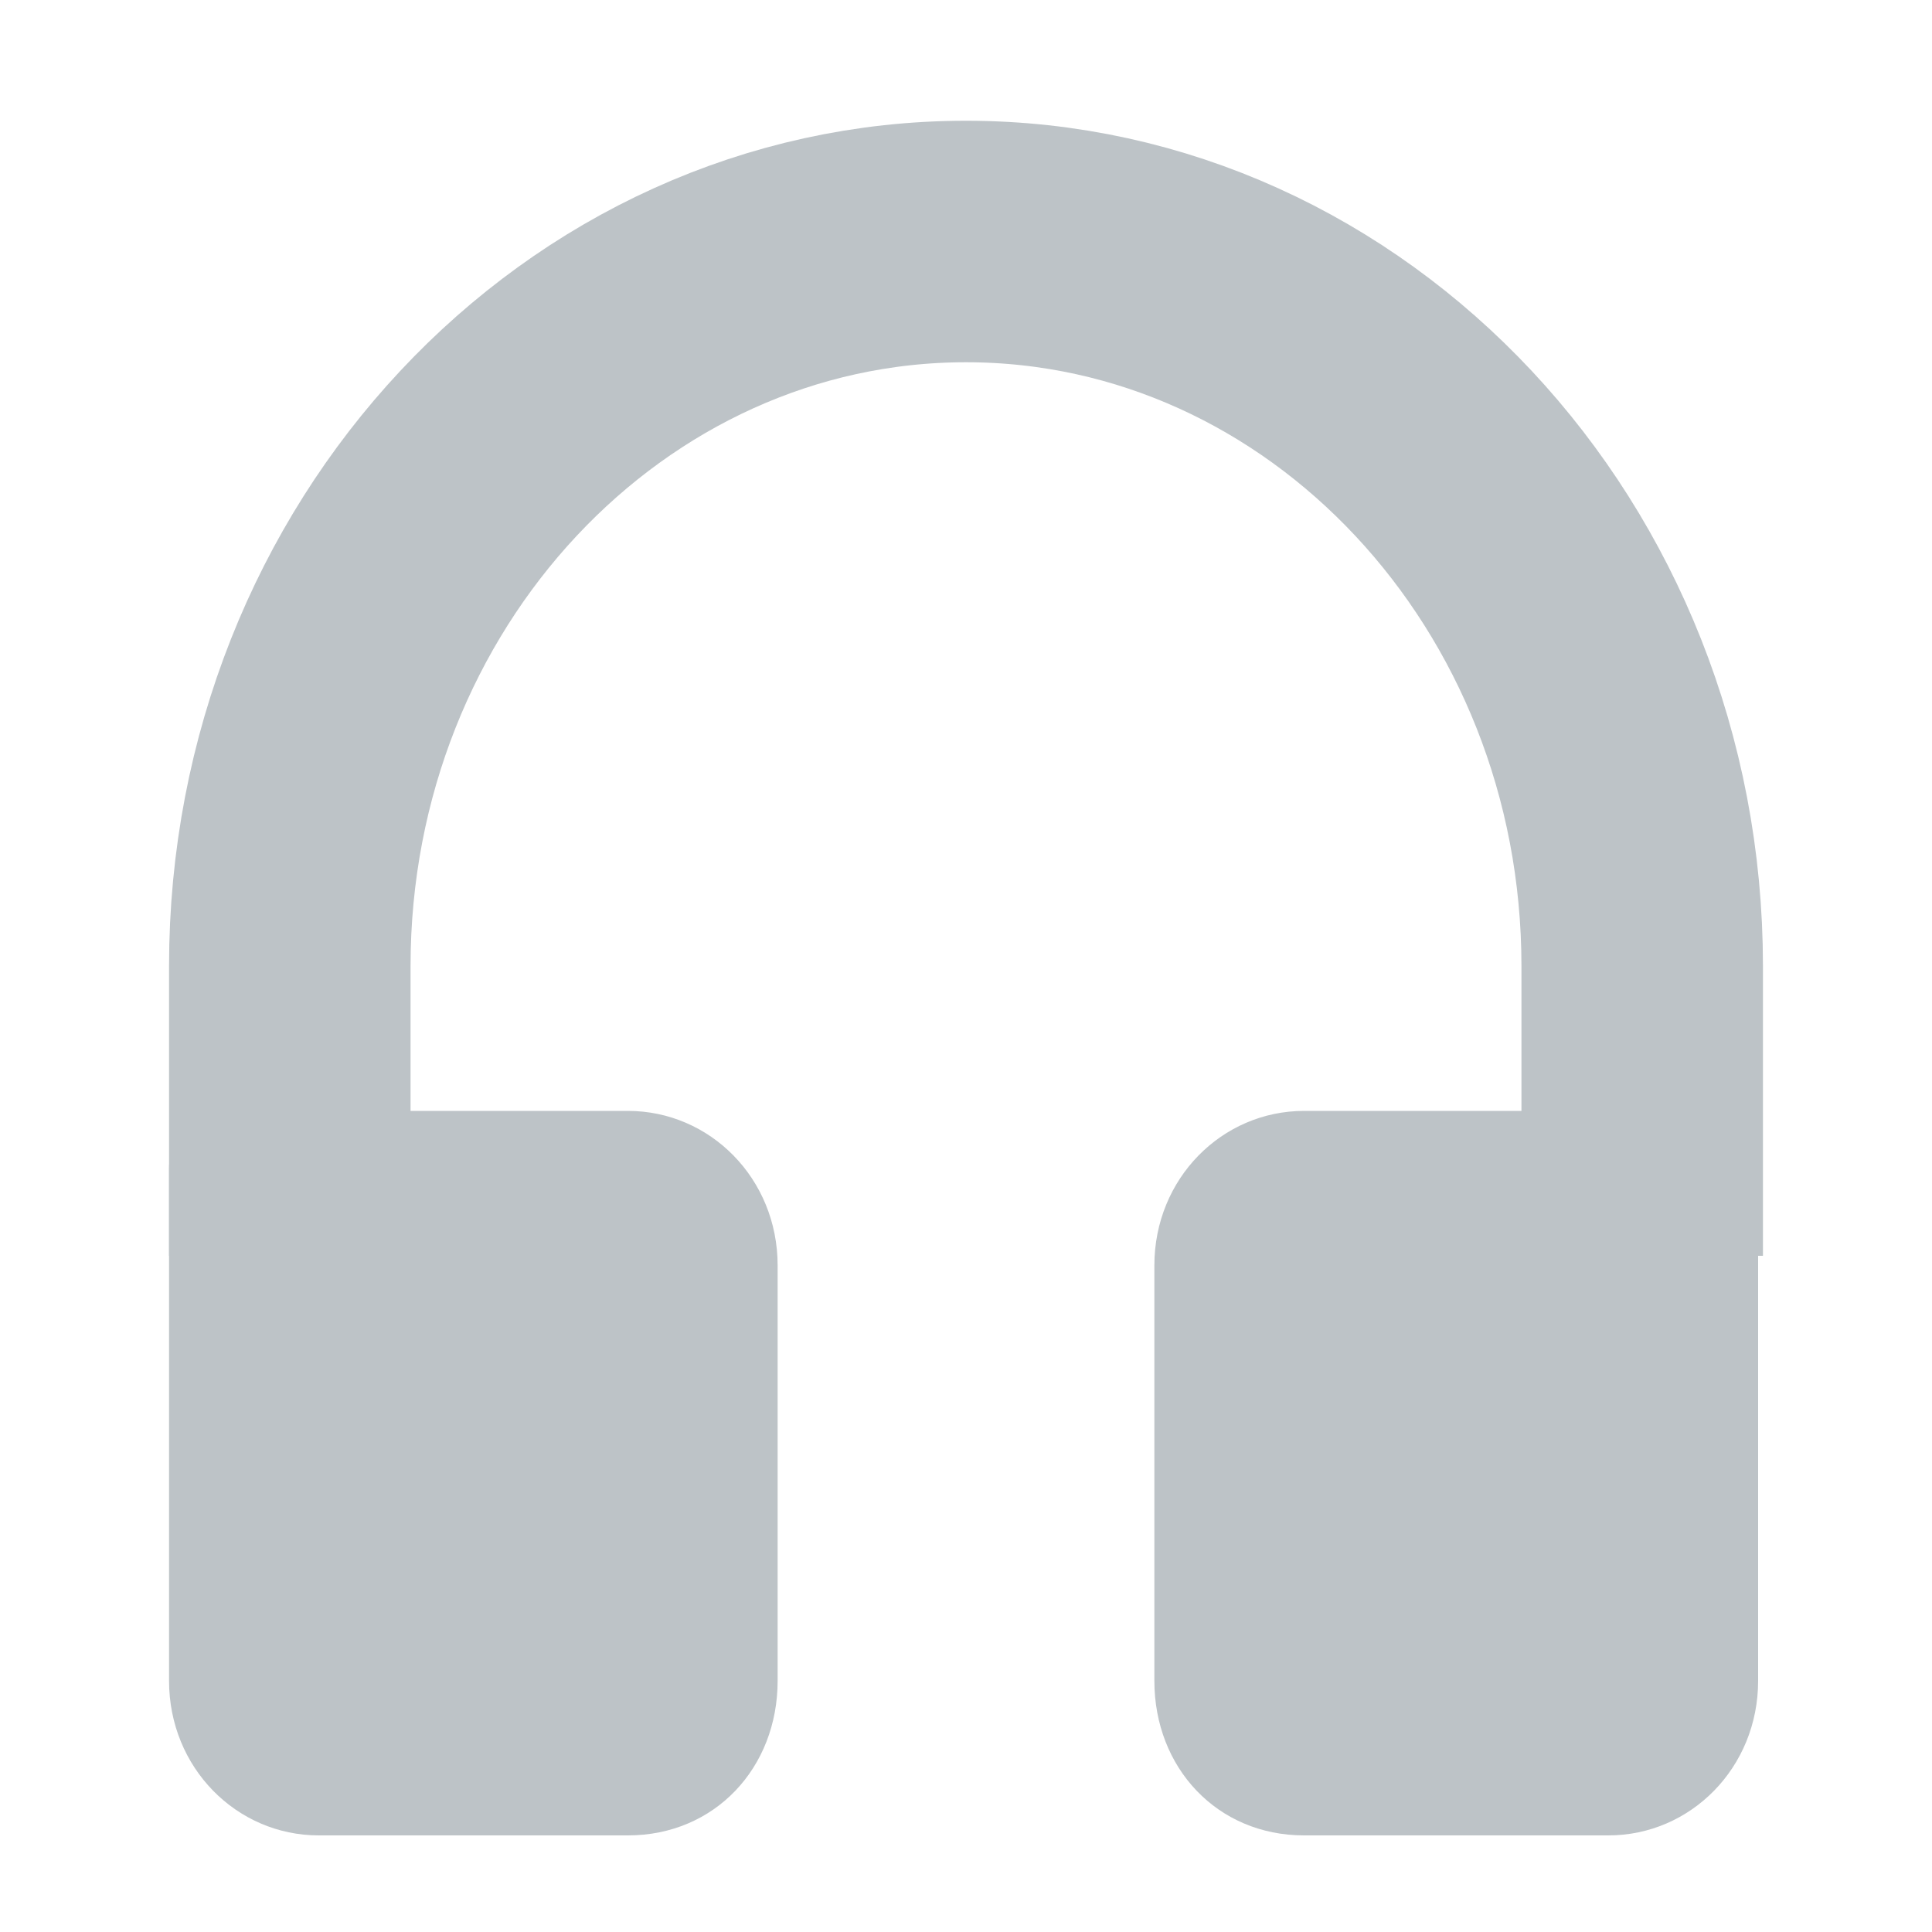
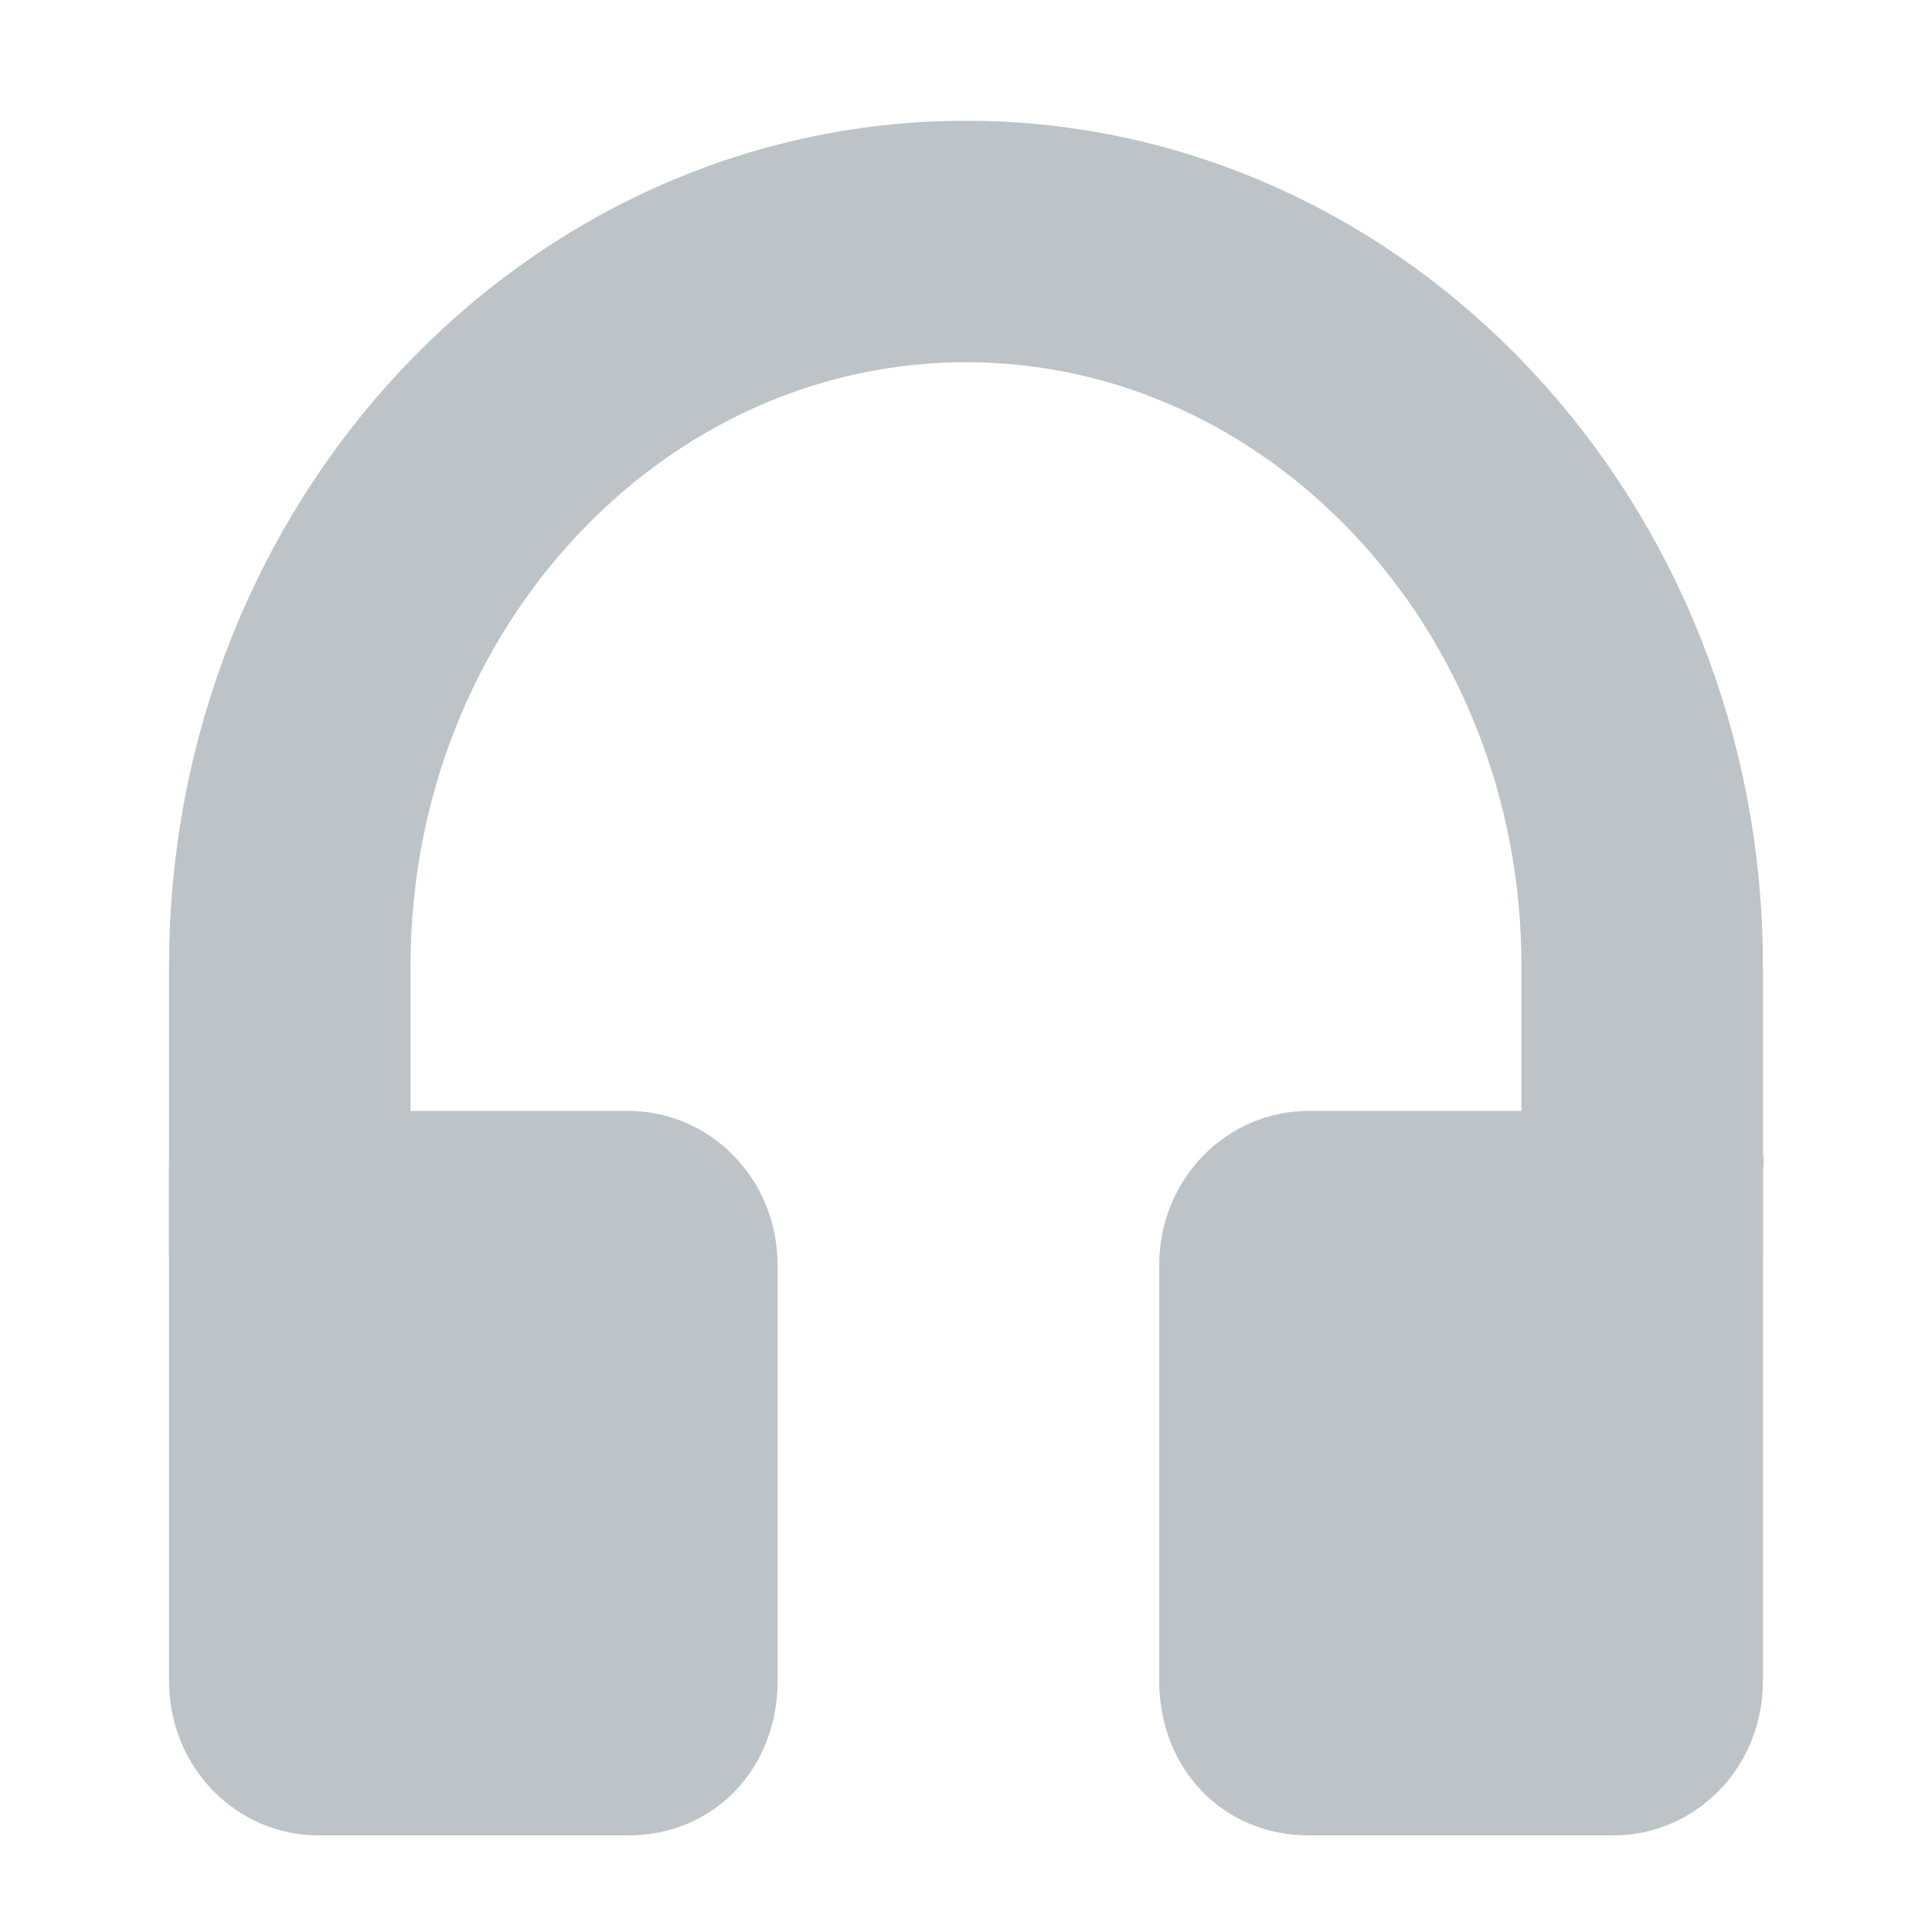
- <svg xmlns="http://www.w3.org/2000/svg" version="1.1" id="Layer_1" x="0px" y="0px" viewBox="0 0 40 40" style="enable-background:new 0 0 40 40;" xml:space="preserve">
+ <svg xmlns="http://www.w3.org/2000/svg" version="1.1" id="Layer_1" x="0px" y="0px" viewBox="-235 237 40 40" style="enable-background:new -235 237 40 40;" xml:space="preserve">
  <style type="text/css">
	.st0{fill:#BDC3C7;}
	.st1{fill:none;stroke:#BDC3C7;stroke-width:5;stroke-miterlimit:10;}
	.st2{fill:none;stroke:#BDC3C7;stroke-miterlimit:10;}
</style>
  <g id="Layer_1_1_">
</g>
-   <path class="st0" d="M35.3,23h-8.3c-1.7,0-3.1,1.4-3.1,3.2v8.6c0,1.8,1.3,3.2,3.1,3.2h6.3c1.7,0,3.1-1.4,3.1-3.2V24.2  C36.5,23.5,36,23,35.3,23z" />
-   <path class="st1" d="M21,6.5" />
-   <path class="st2" d="M5.5,25" />
-   <path class="st1" d="M6,20c0-8.3,6.3-15,14-15" />
-   <path class="st1" d="M34,20c0-8.3-6.3-15-14-15" />
-   <rect x="3.5" y="20" class="st0" width="5" height="6" />
-   <rect x="31.5" y="20" class="st0" width="5" height="6" />
-   <path class="st0" d="M4.7,23h8.3c1.7,0,3.1,1.4,3.1,3.2v8.6c0,1.8-1.3,3.2-3.1,3.2H6.6c-1.7,0-3.1-1.4-3.1-3.2V24.2  C3.5,23.5,4,23,4.7,23z" />
+   <path class="st0" d="M-199.6,260h-8.3c-1.7,0-3.1,1.4-3.1,3.2v8.6c0,1.8,1.3,3.2,3.1,3.2h6.3c1.7,0,3.1-1.4,3.1-3.2v-10.6  C-198.4,260.5-198.9,260-199.6,260z" />
+   <path class="st1" d="M-214,243.5" />
+   <path class="st2" d="M-229.5,262" />
+   <path class="st1" d="M-229,257c0-8.3,6.3-15,14-15" />
+   <path class="st1" d="M-201,257c0-8.3-6.3-15-14-15" />
+   <rect x="-231.5" y="257" class="st0" width="5" height="6" />
+   <rect x="-203.5" y="257" class="st0" width="5" height="6" />
+   <path class="st0" d="M-230.3,260h8.3c1.7,0,3.1,1.4,3.1,3.2v8.6c0,1.8-1.3,3.2-3.1,3.2h-6.4c-1.7,0-3.1-1.4-3.1-3.2v-10.6  C-231.5,260.5-231,260-230.3,260z" />
</svg>
